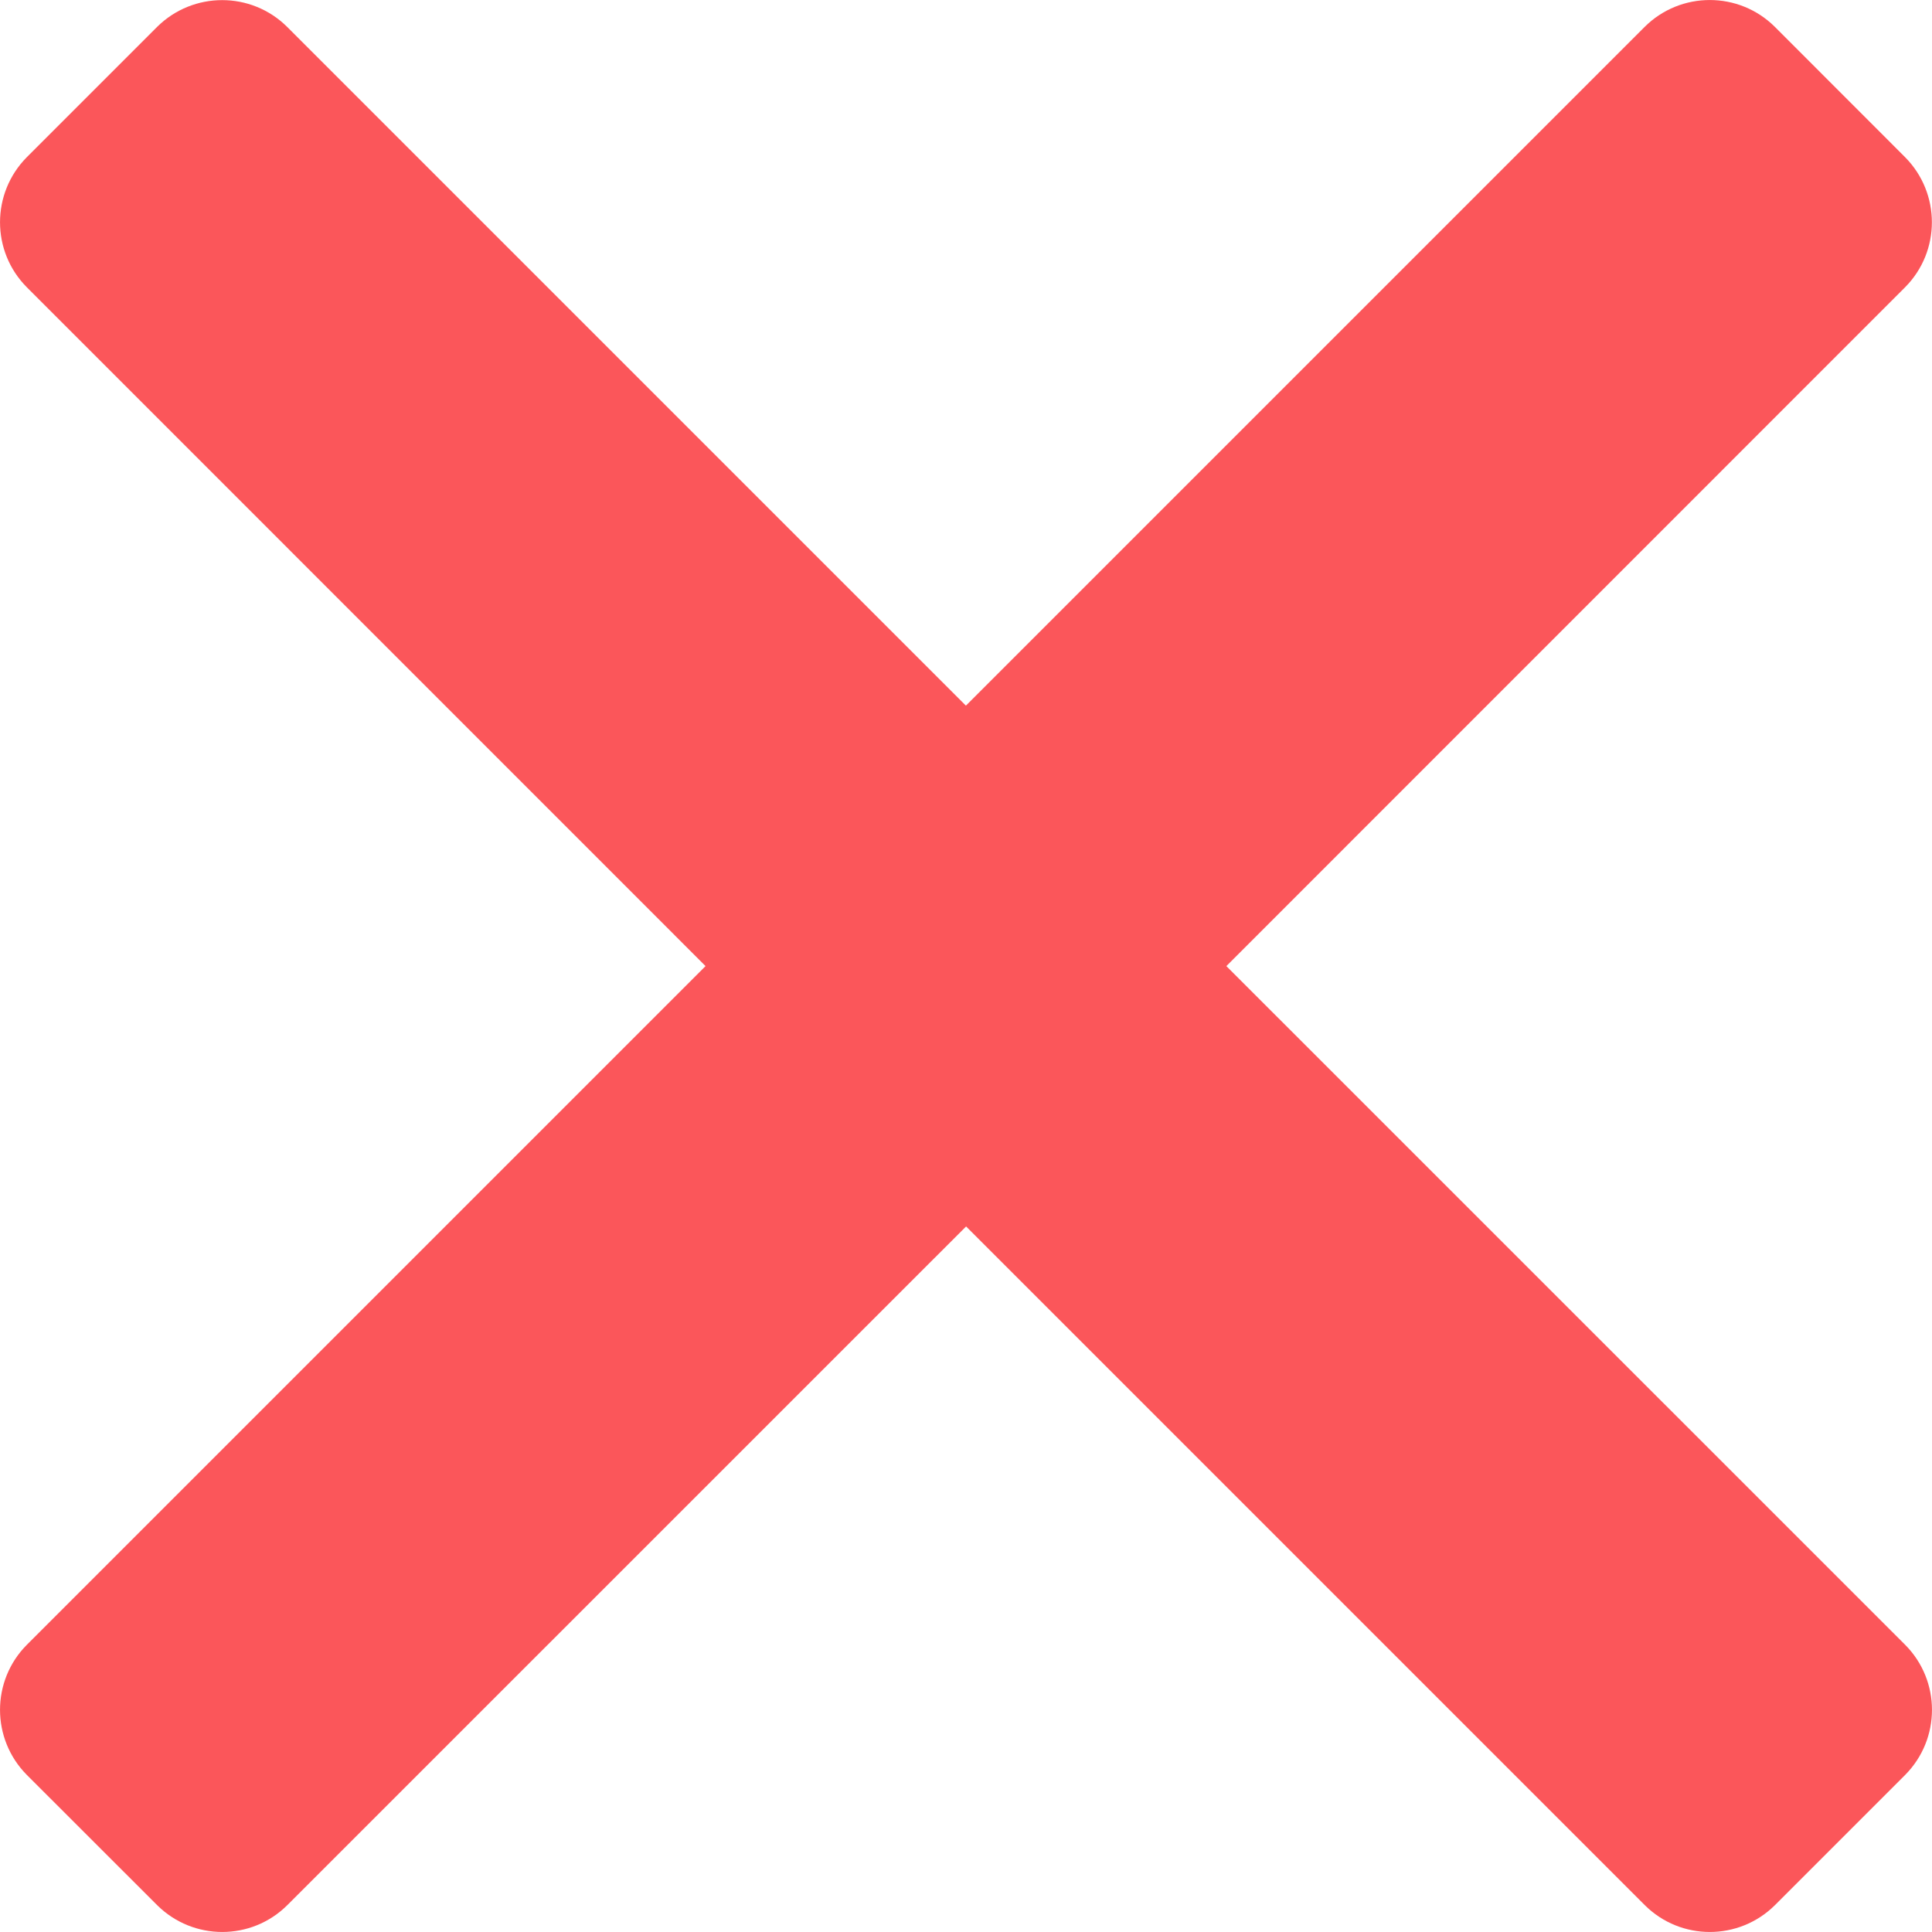
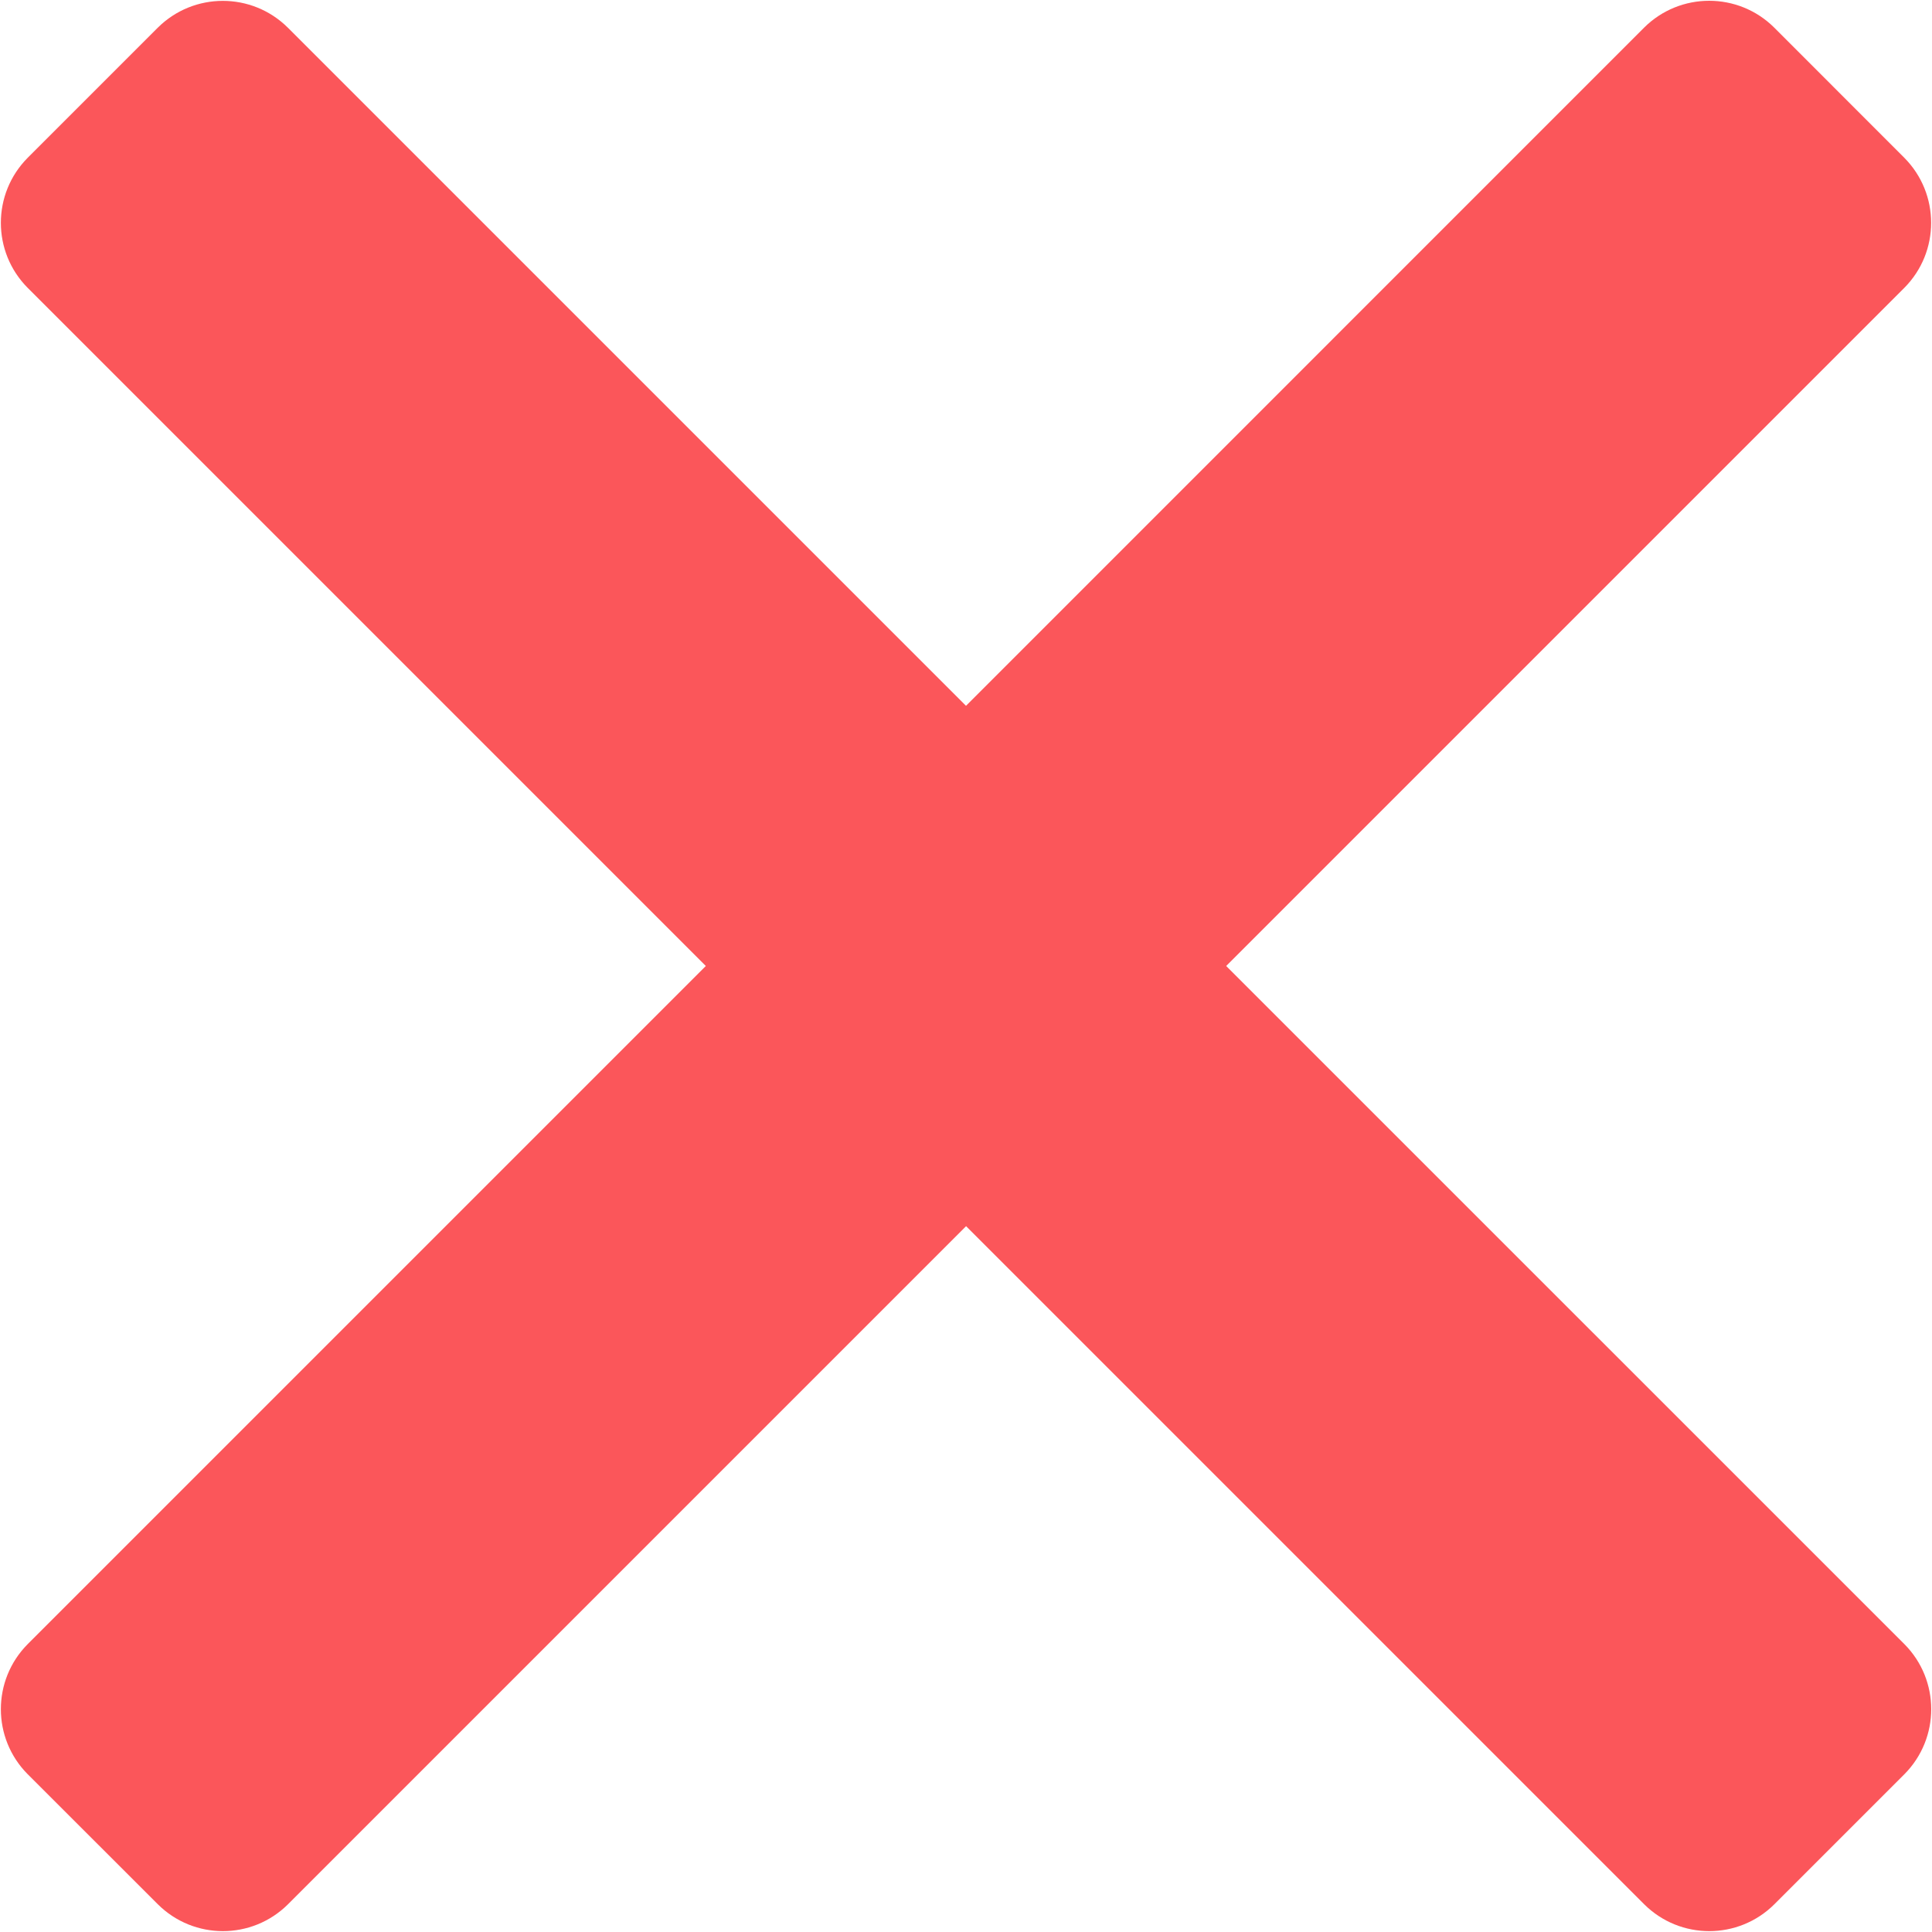
- <svg xmlns="http://www.w3.org/2000/svg" width="21" height="21" viewBox="0 0 21 21" fill="none">
-   <path d="M13.33 10.501L20.707 3.123C21.096 2.732 21.096 2.1 20.707 1.708L19.292 0.292C18.901 -0.097 18.268 -0.097 17.877 0.292L10.499 7.67L3.122 0.293C2.731 -0.096 2.099 -0.096 1.707 0.293L0.292 1.708C-0.097 2.1 -0.097 2.732 0.292 3.123L7.669 10.501L0.292 17.878C-0.097 18.269 -0.097 18.901 0.292 19.293L1.708 20.708C2.1 21.097 2.732 21.097 3.123 20.708L10.501 13.331L17.878 20.708C18.269 21.097 18.901 21.097 19.293 20.708L20.708 19.293C21.097 18.901 21.097 18.269 20.708 17.878L13.33 10.501Z" fill="#FB565A" />
+ <svg xmlns="http://www.w3.org/2000/svg" width="21" height="21" viewBox="0 0 21 21">
+   <path fill="#FB565A" d="M13.328 10.5l7.371-7.371a1.003 1.003 0 0 0 0-1.414L19.285.3a1.003 1.003 0 0 0-1.414 0L10.5 7.672 3.129.301a1.003 1.003 0 0 0-1.414 0L.301 1.715a1.003 1.003 0 0 0 0 1.414L7.672 10.5.301 17.871a1.003 1.003 0 0 0 0 1.414l1.415 1.414a1.003 1.003 0 0 0 1.414 0l7.371-7.371 7.371 7.371a1.003 1.003 0 0 0 1.414 0l1.414-1.414a1.003 1.003 0 0 0 0-1.414L13.328 10.5z" />
</svg>
